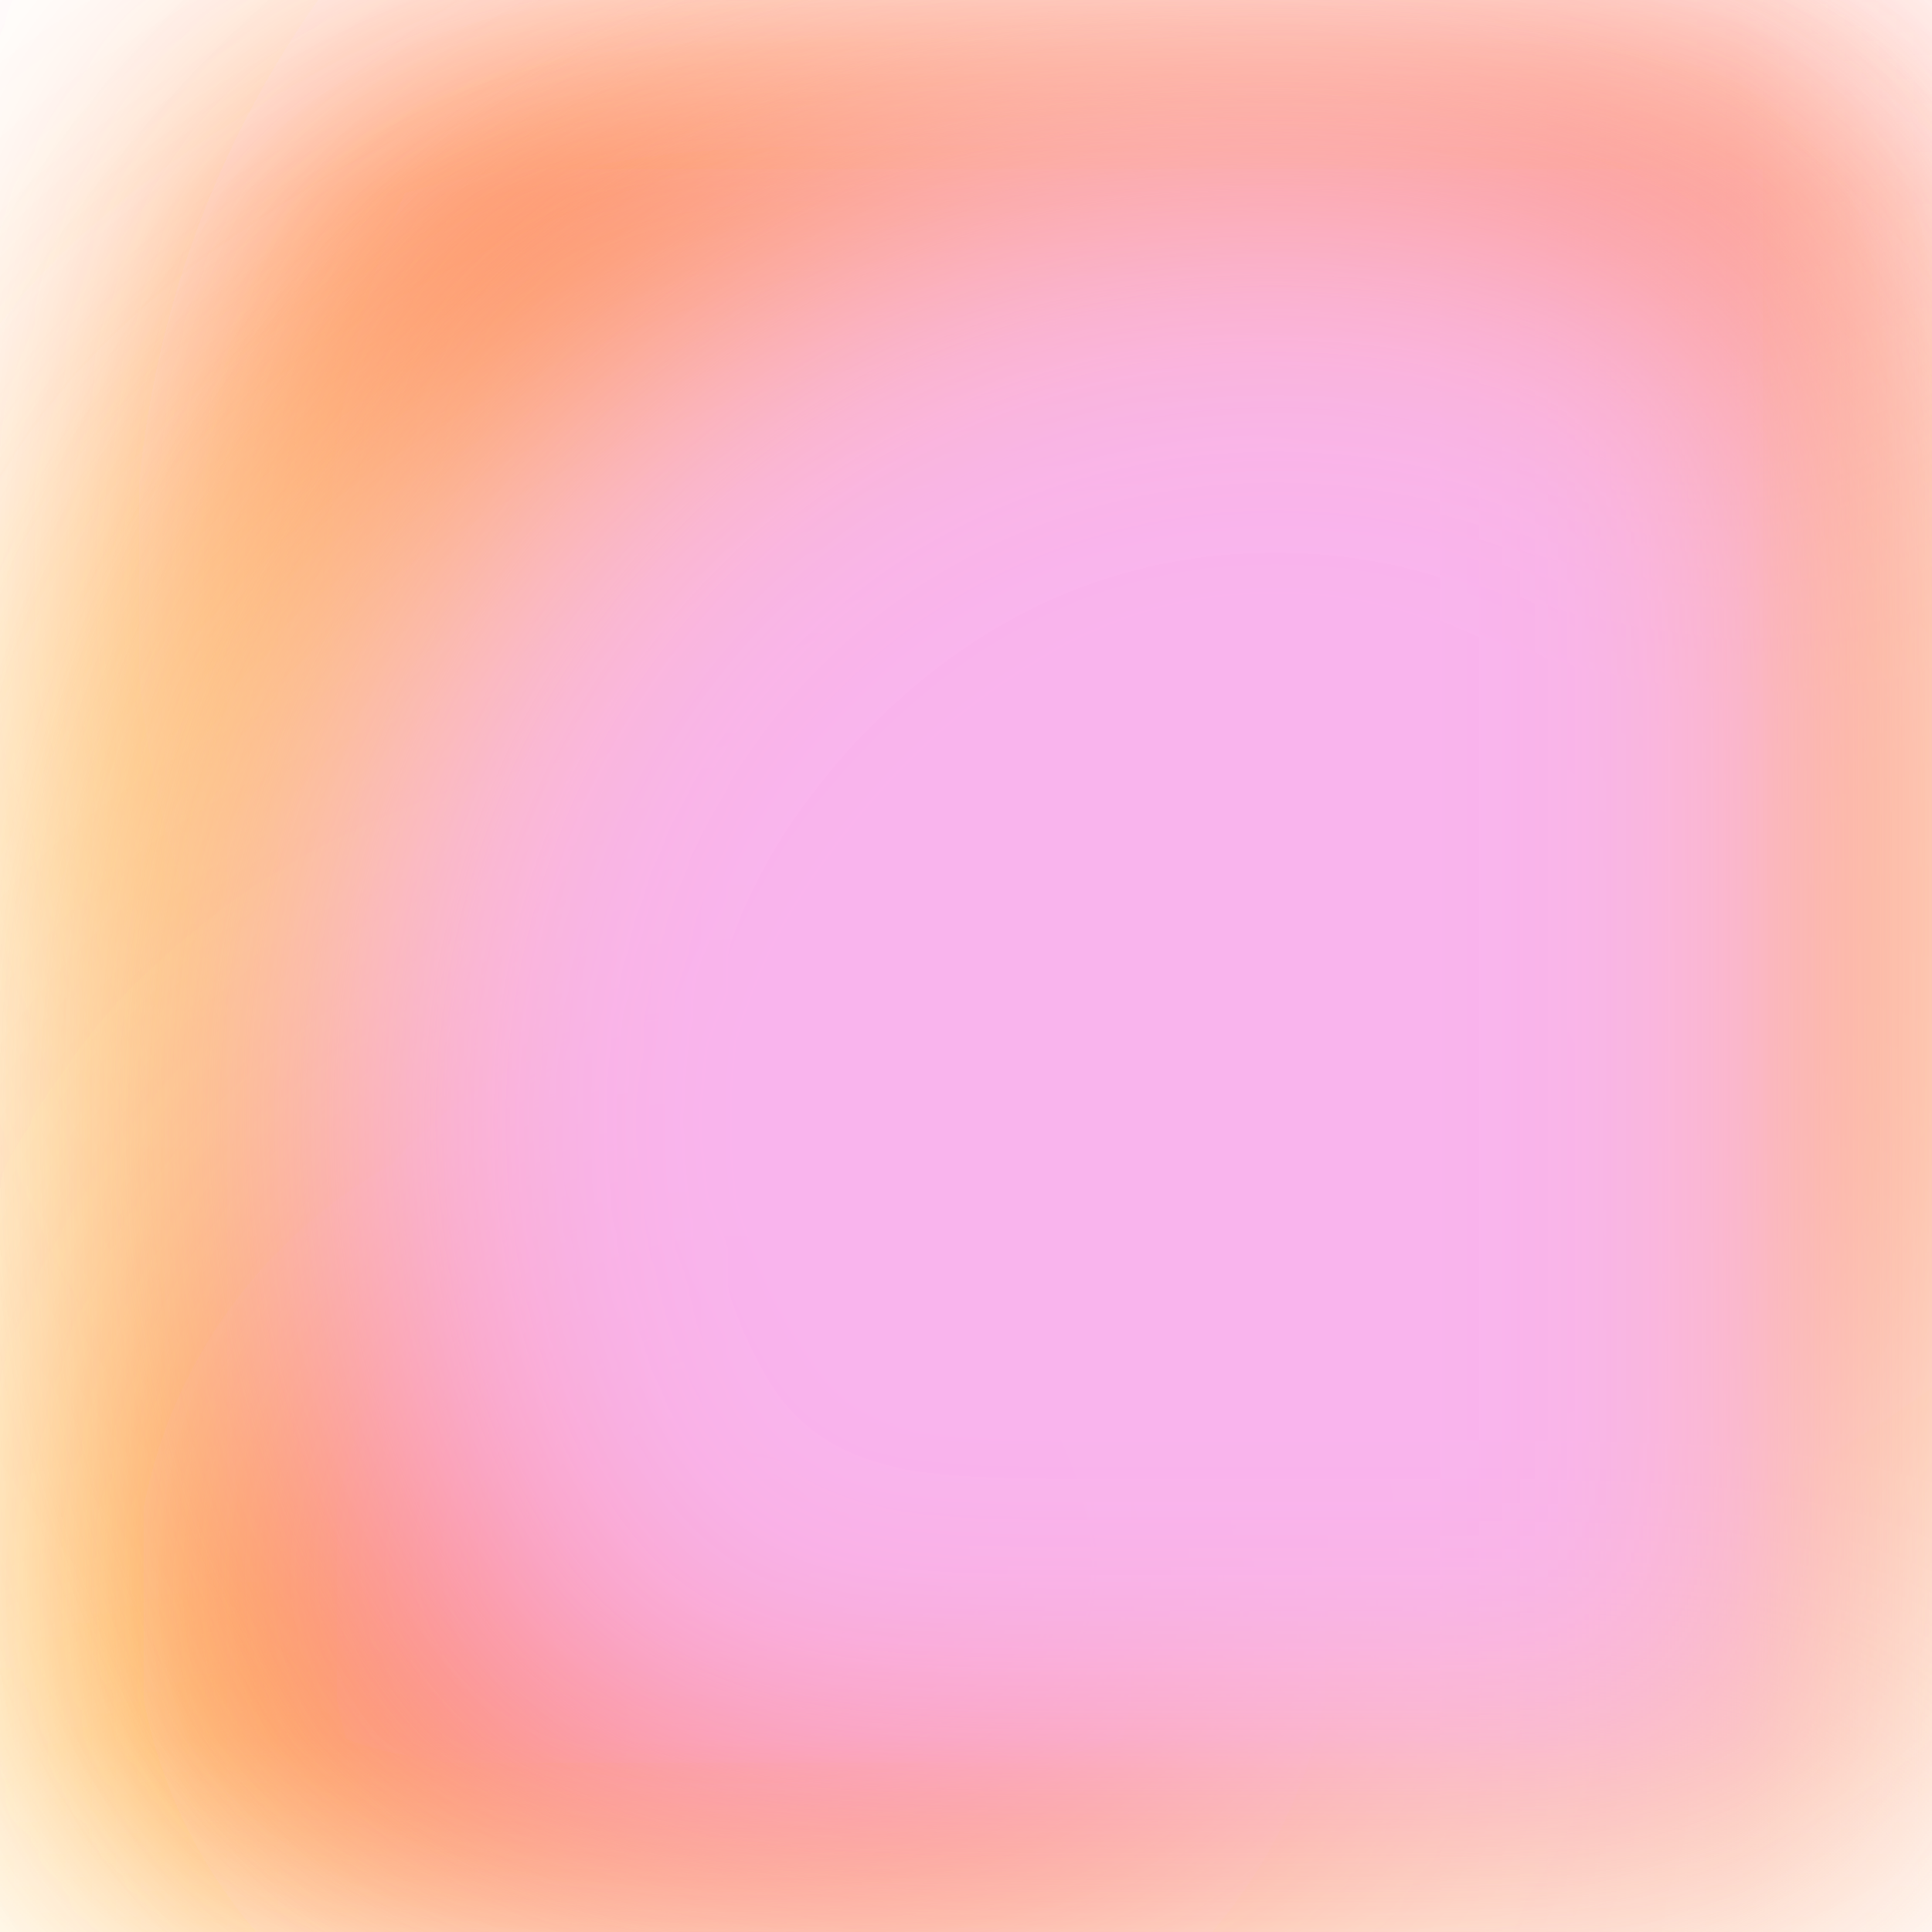
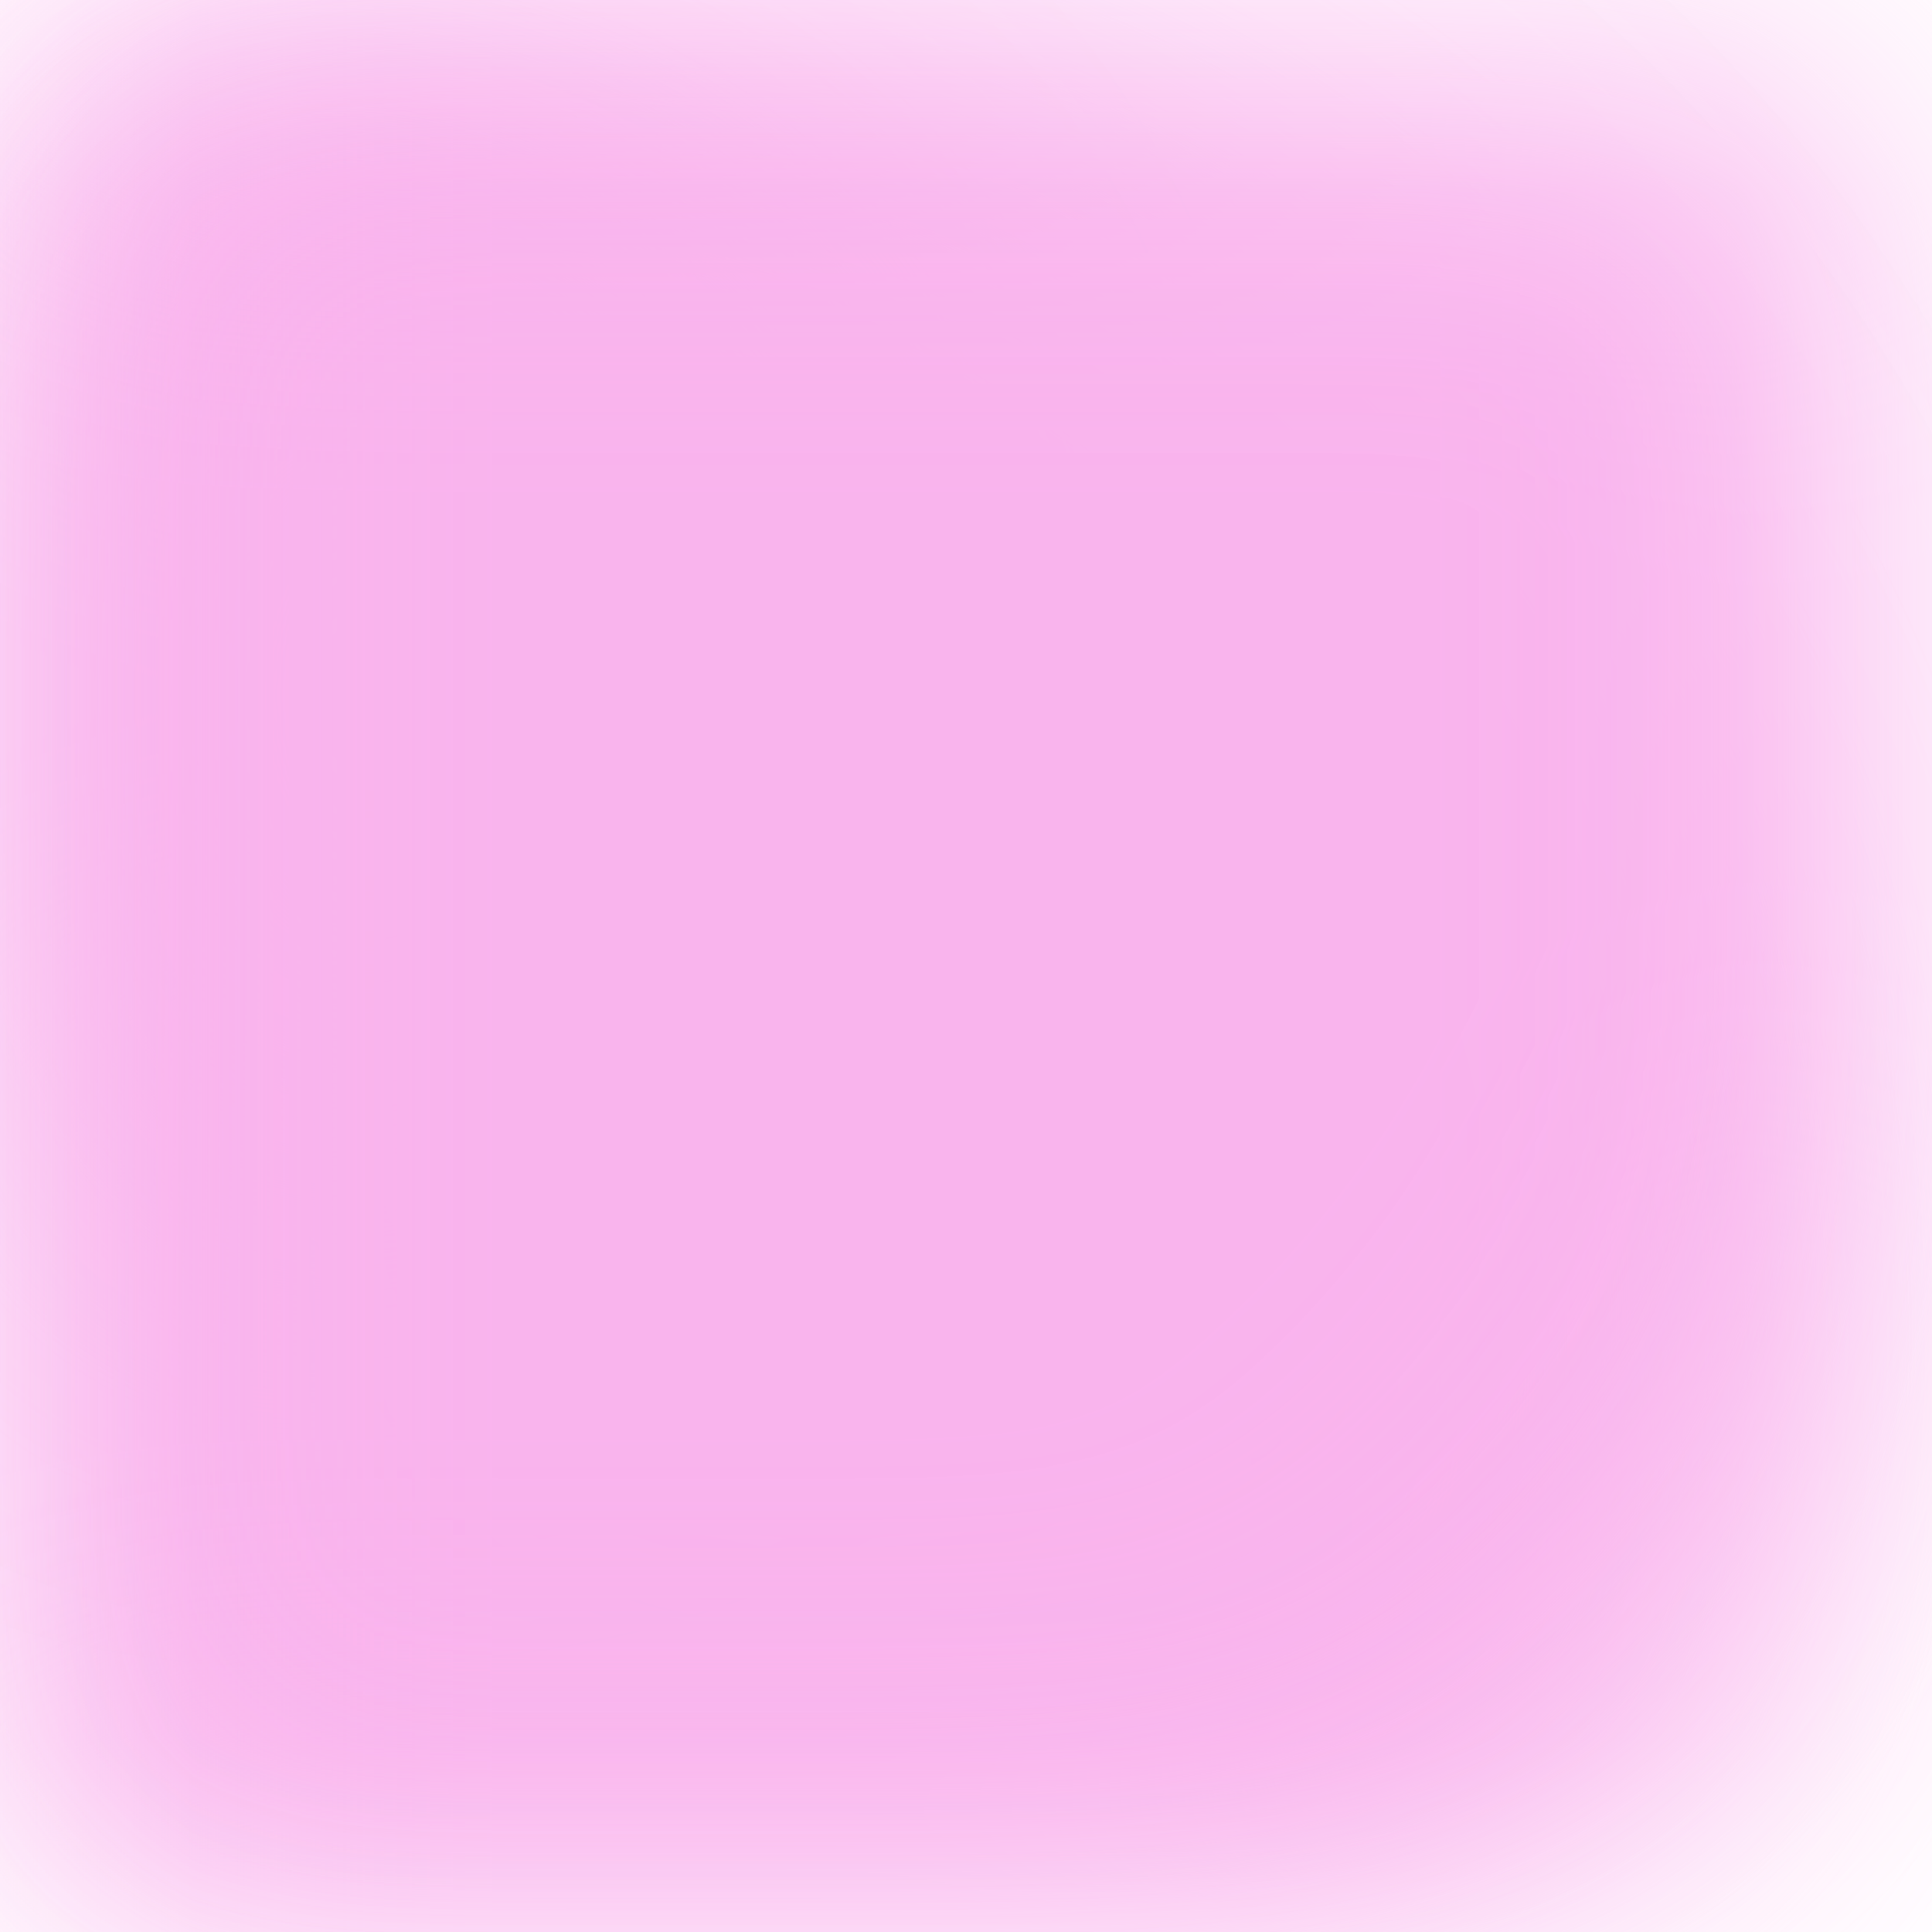
- <svg xmlns="http://www.w3.org/2000/svg" preserveAspectRatio="xMinYMin meet" viewBox="0 0 777 777">
+ <svg xmlns="http://www.w3.org/2000/svg" xmlns:xlink="http://www.w3.org/1999/xlink" preserveAspectRatio="xMinYMin meet" viewBox="0 0 777 777">
  <defs>
+     <rect id="bg" width="100%" height="100%" fill="#fff" />
+     <clipPath id="clip">
+       <use xlink:href="#bg" />
+     </clipPath>
    <filter id="f0" width="300%" height="300%" x="-100%" y="-100%">
-       <feGaussianBlur in="SourceGraphic" stdDeviation="388" />
+       <feGaussianBlur in="SourceGraphic" stdDeviation="259" />
    </filter>
    <filter id="f1" width="300%" height="300%" x="-100%" y="-100%">
      <feGaussianBlur in="SourceGraphic" stdDeviation="700" />
    </filter>
  </defs>
  <rect width="100%" height="100%" fill="#fff" />
-   <circle cx="64%" cy="30%" r="52%" filter="url(#f1)" fill="#ff5714" />
-   <circle cx="57%" cy="79%" r="68%" filter="url(#f1)" fill="#ffd447" />
-   <circle cx="38%" cy="83%" r="26%" filter="url(#f0)" fill="#ff5714" />
-   <circle cx="66%" cy="58%" r="54%" filter="url(#f0)" fill="#f9b4ed" />// TODO: Watermark here</svg>
+   <g clip-path="url(#clip)">
+     <use xlink:href="#bg" />
+     <circle cx="21%" cy="69%" r="68%" filter="url(#f1)" fill="#f9b4ed" />
+     <circle cx="43%" cy="57%" r="9%" filter="url(#f1)" fill="#6a706e" />
+     <circle cx="16%" cy="36%" r="26%" filter="url(#f0)" fill="#f9b4ed" />
+     <circle cx="35%" cy="38%" r="69%" filter="url(#f0)" fill="#f9b4ed" />
+   </g>
+ </svg>
